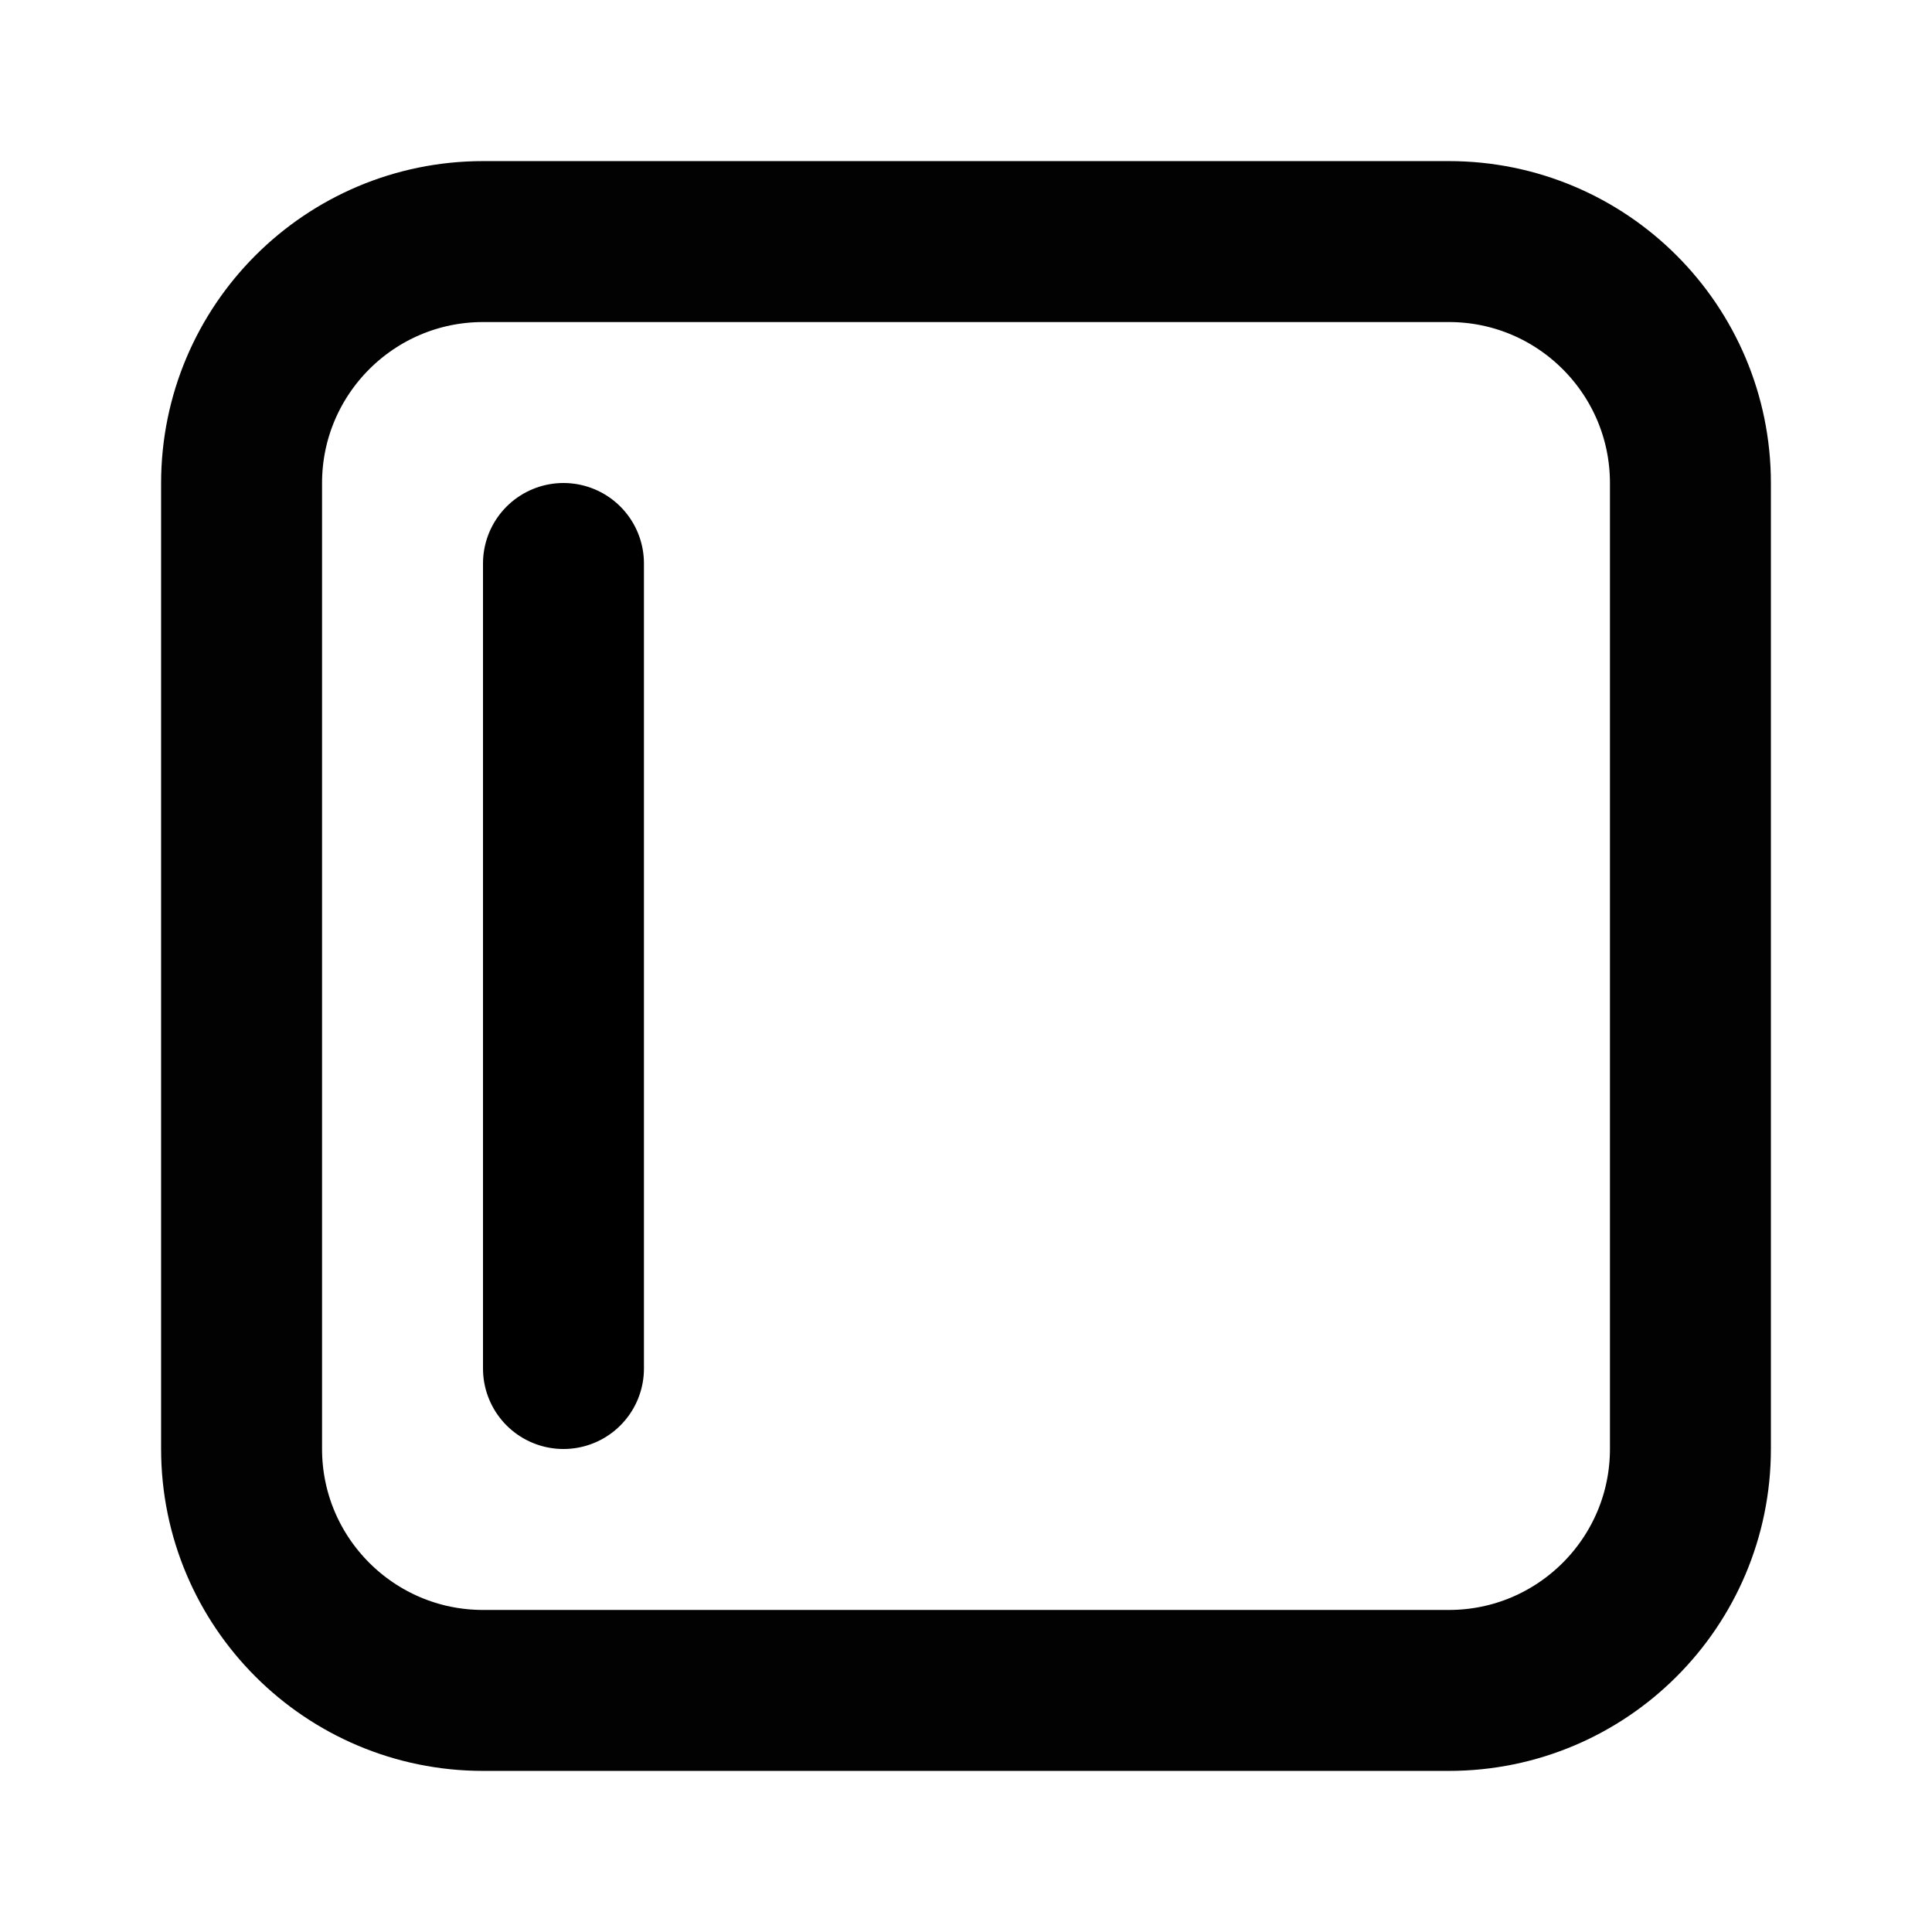
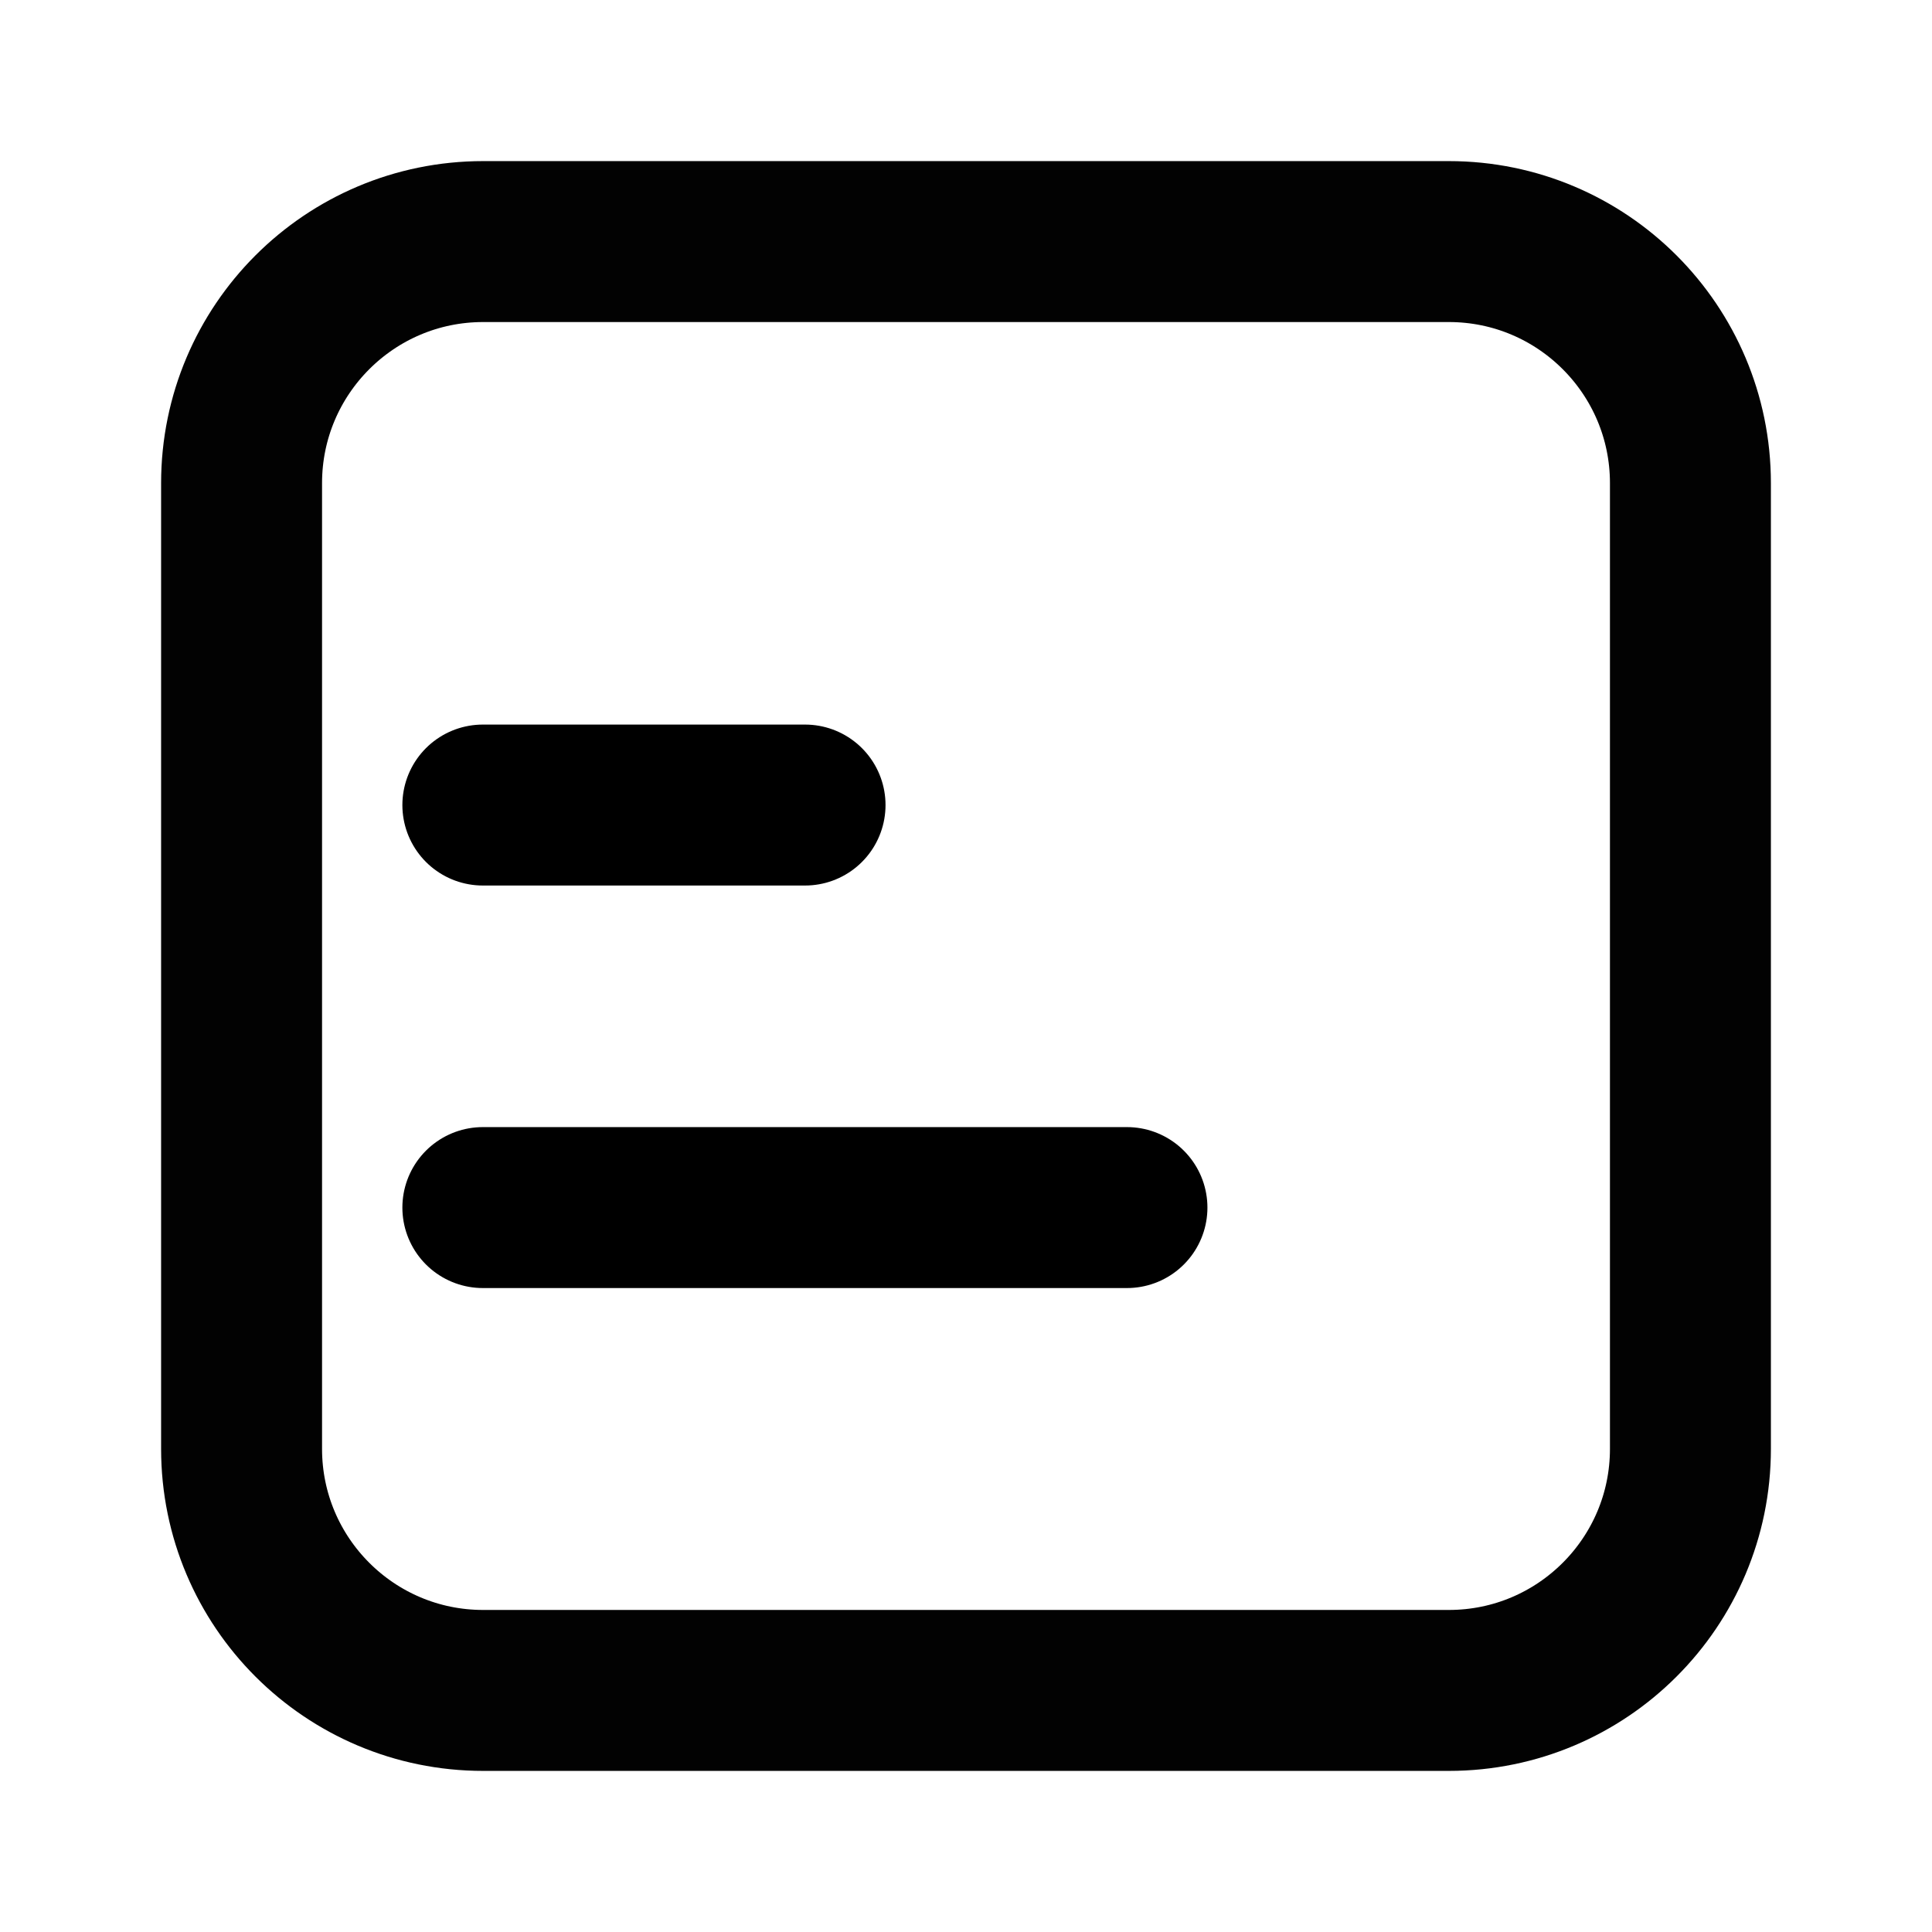
<svg xmlns="http://www.w3.org/2000/svg" width="24" height="24" viewBox="0 0 6.35 6.35" version="1.1" id="svg6">
  <defs id="defs10" />
  <rect style="fill:none;stroke:#000000;stroke-width:0.529;stroke-linecap:round;stroke-linejoin:round;stroke-miterlimit:4;stroke-dasharray:none;stroke-opacity:0.992" width="4.762" height="4.762" x="0.794" y="0.794" ry="0.794" id="rect2" />
-   <path style="fill:none;stroke:#000000;stroke-width:0.529;stroke-linecap:round;stroke-linejoin:miter;stroke-miterlimit:4;stroke-dasharray:none;stroke-opacity:1" d="m 1.852,1.852 0,2.646" id="path4" />
+   <path style="fill:none;stroke:#000000;stroke-width:0.529;stroke-linecap:round;stroke-linejoin:miter;stroke-miterlimit:4;stroke-dasharray:none;stroke-opacity:1" d="M 1.587,3.969 H 3.704" id="path4" />
+   <path style="fill:none;stroke:#000000;stroke-width:0.529;stroke-linecap:round;stroke-linejoin:miter;stroke-miterlimit:4;stroke-dasharray:none;stroke-opacity:1" d="M 1.587,2.646 H 2.646" id="path9776" />
</svg>
